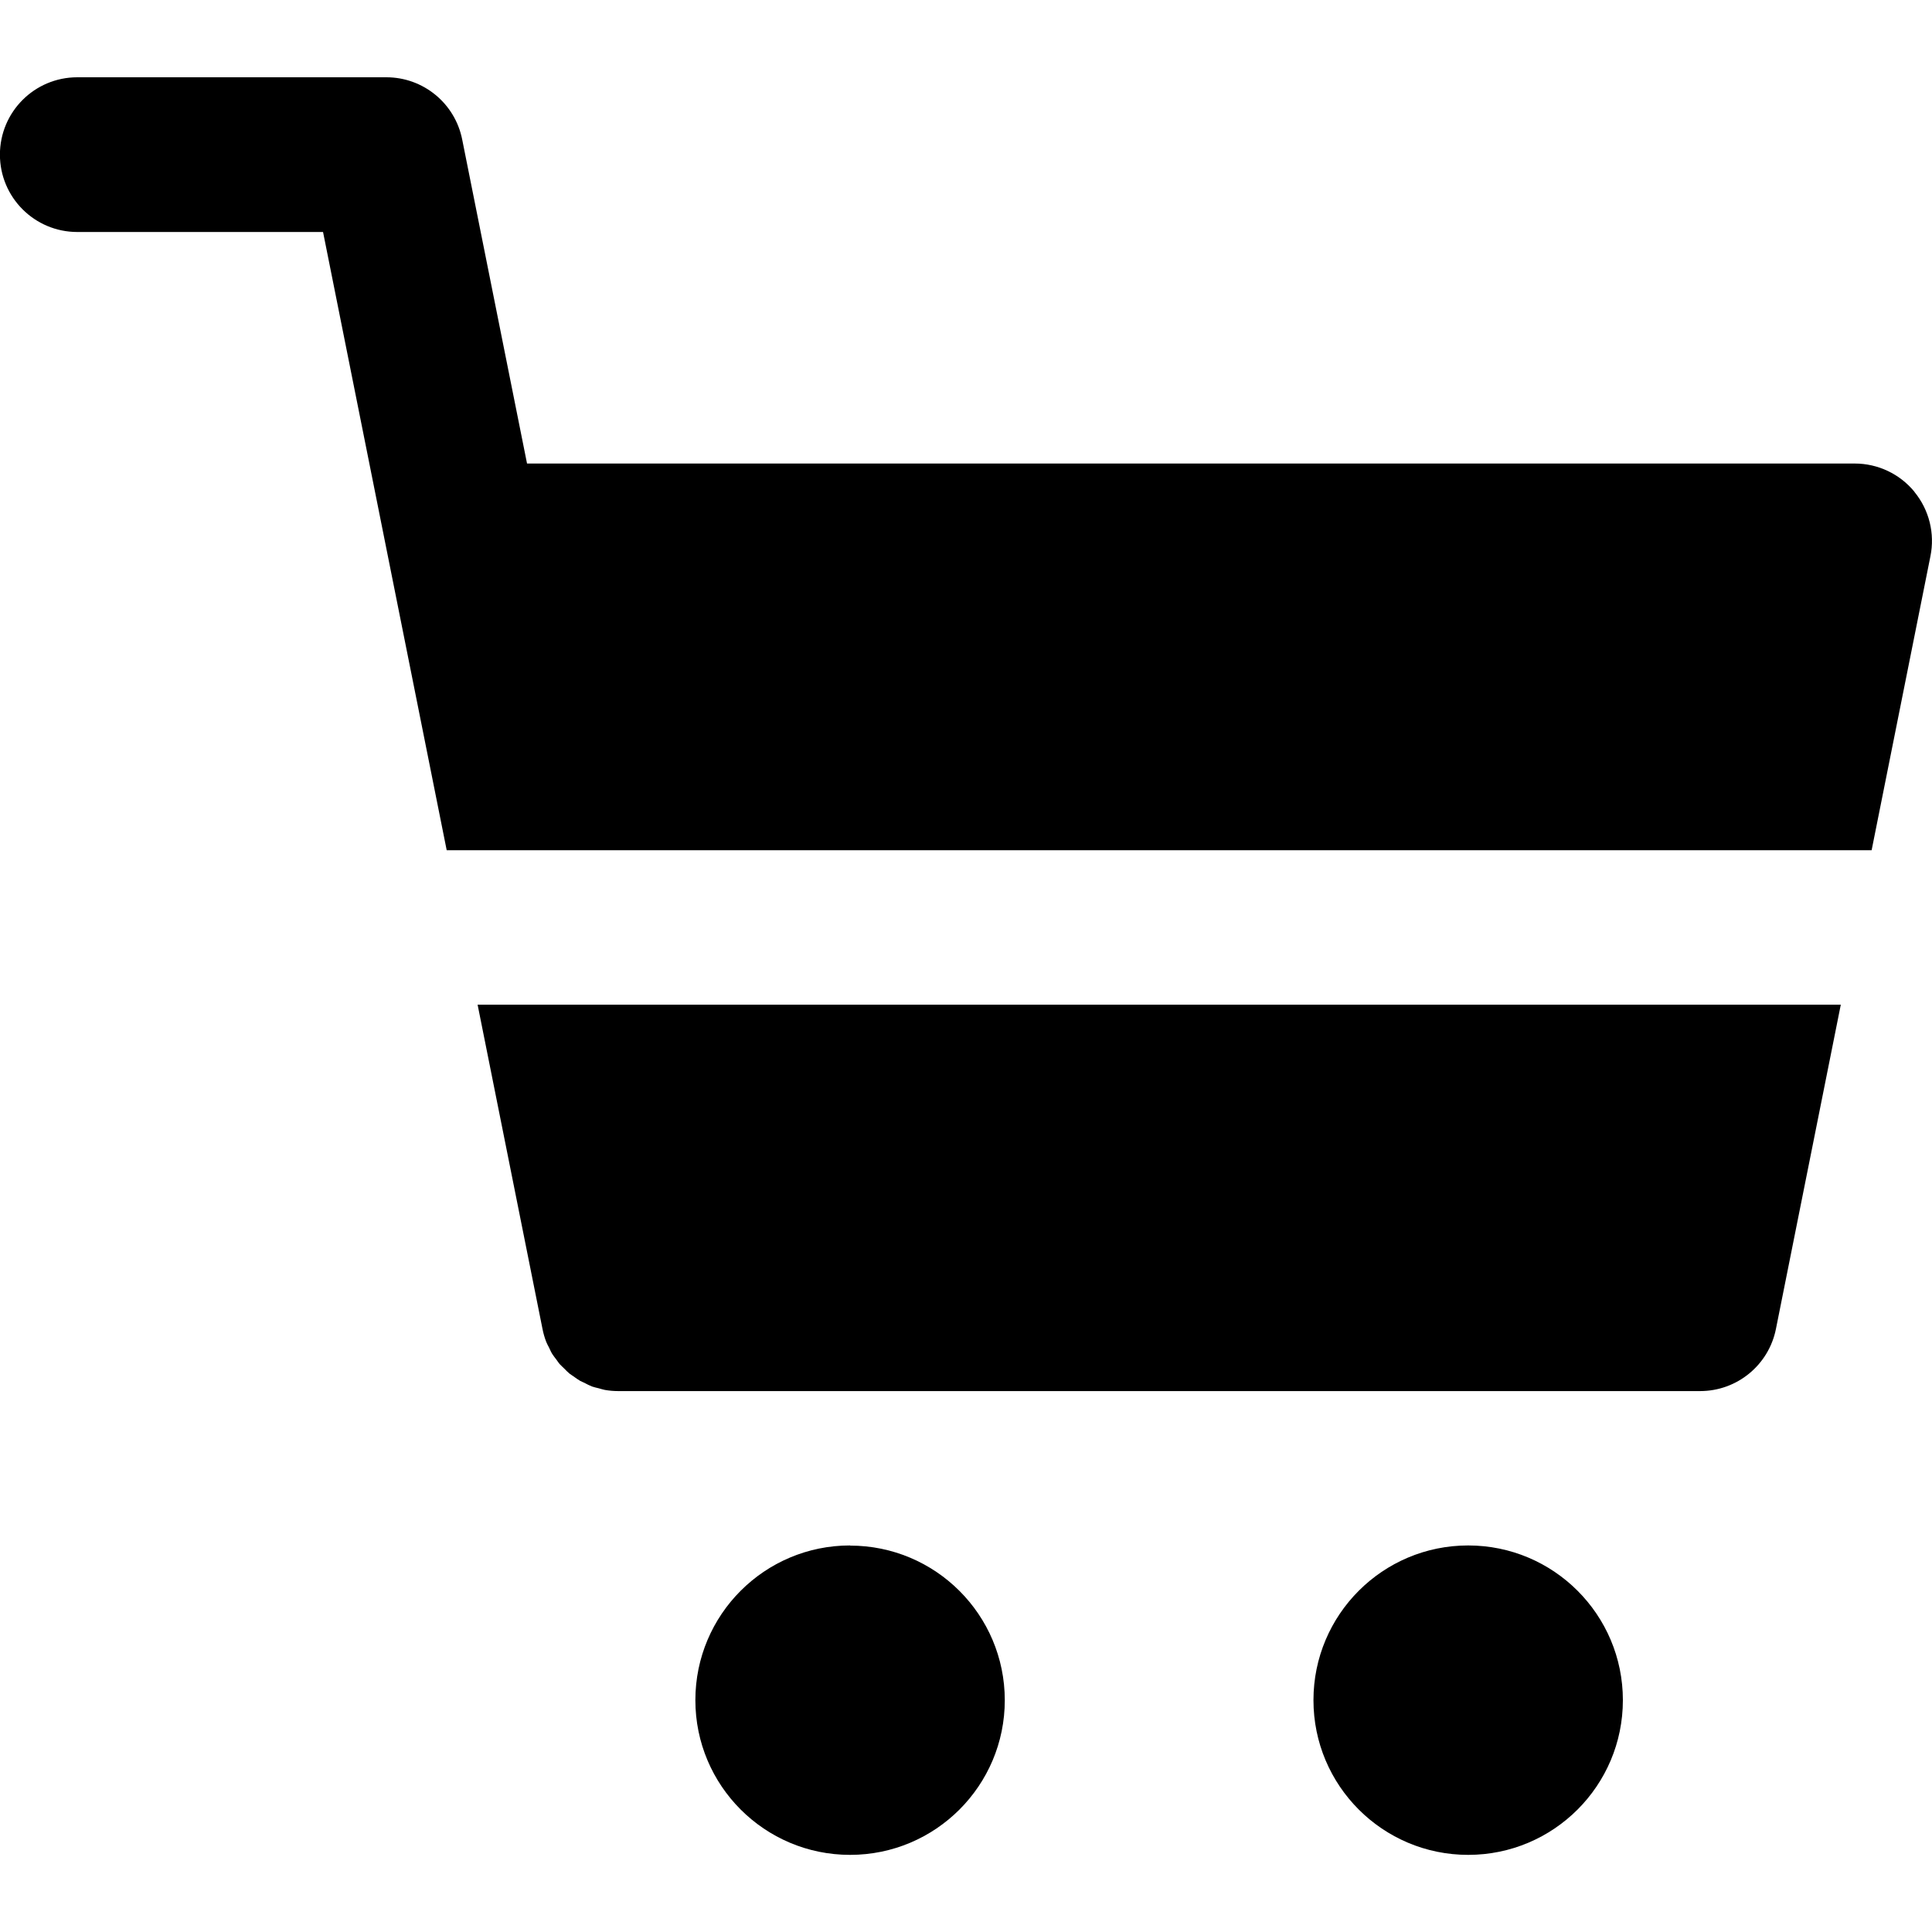
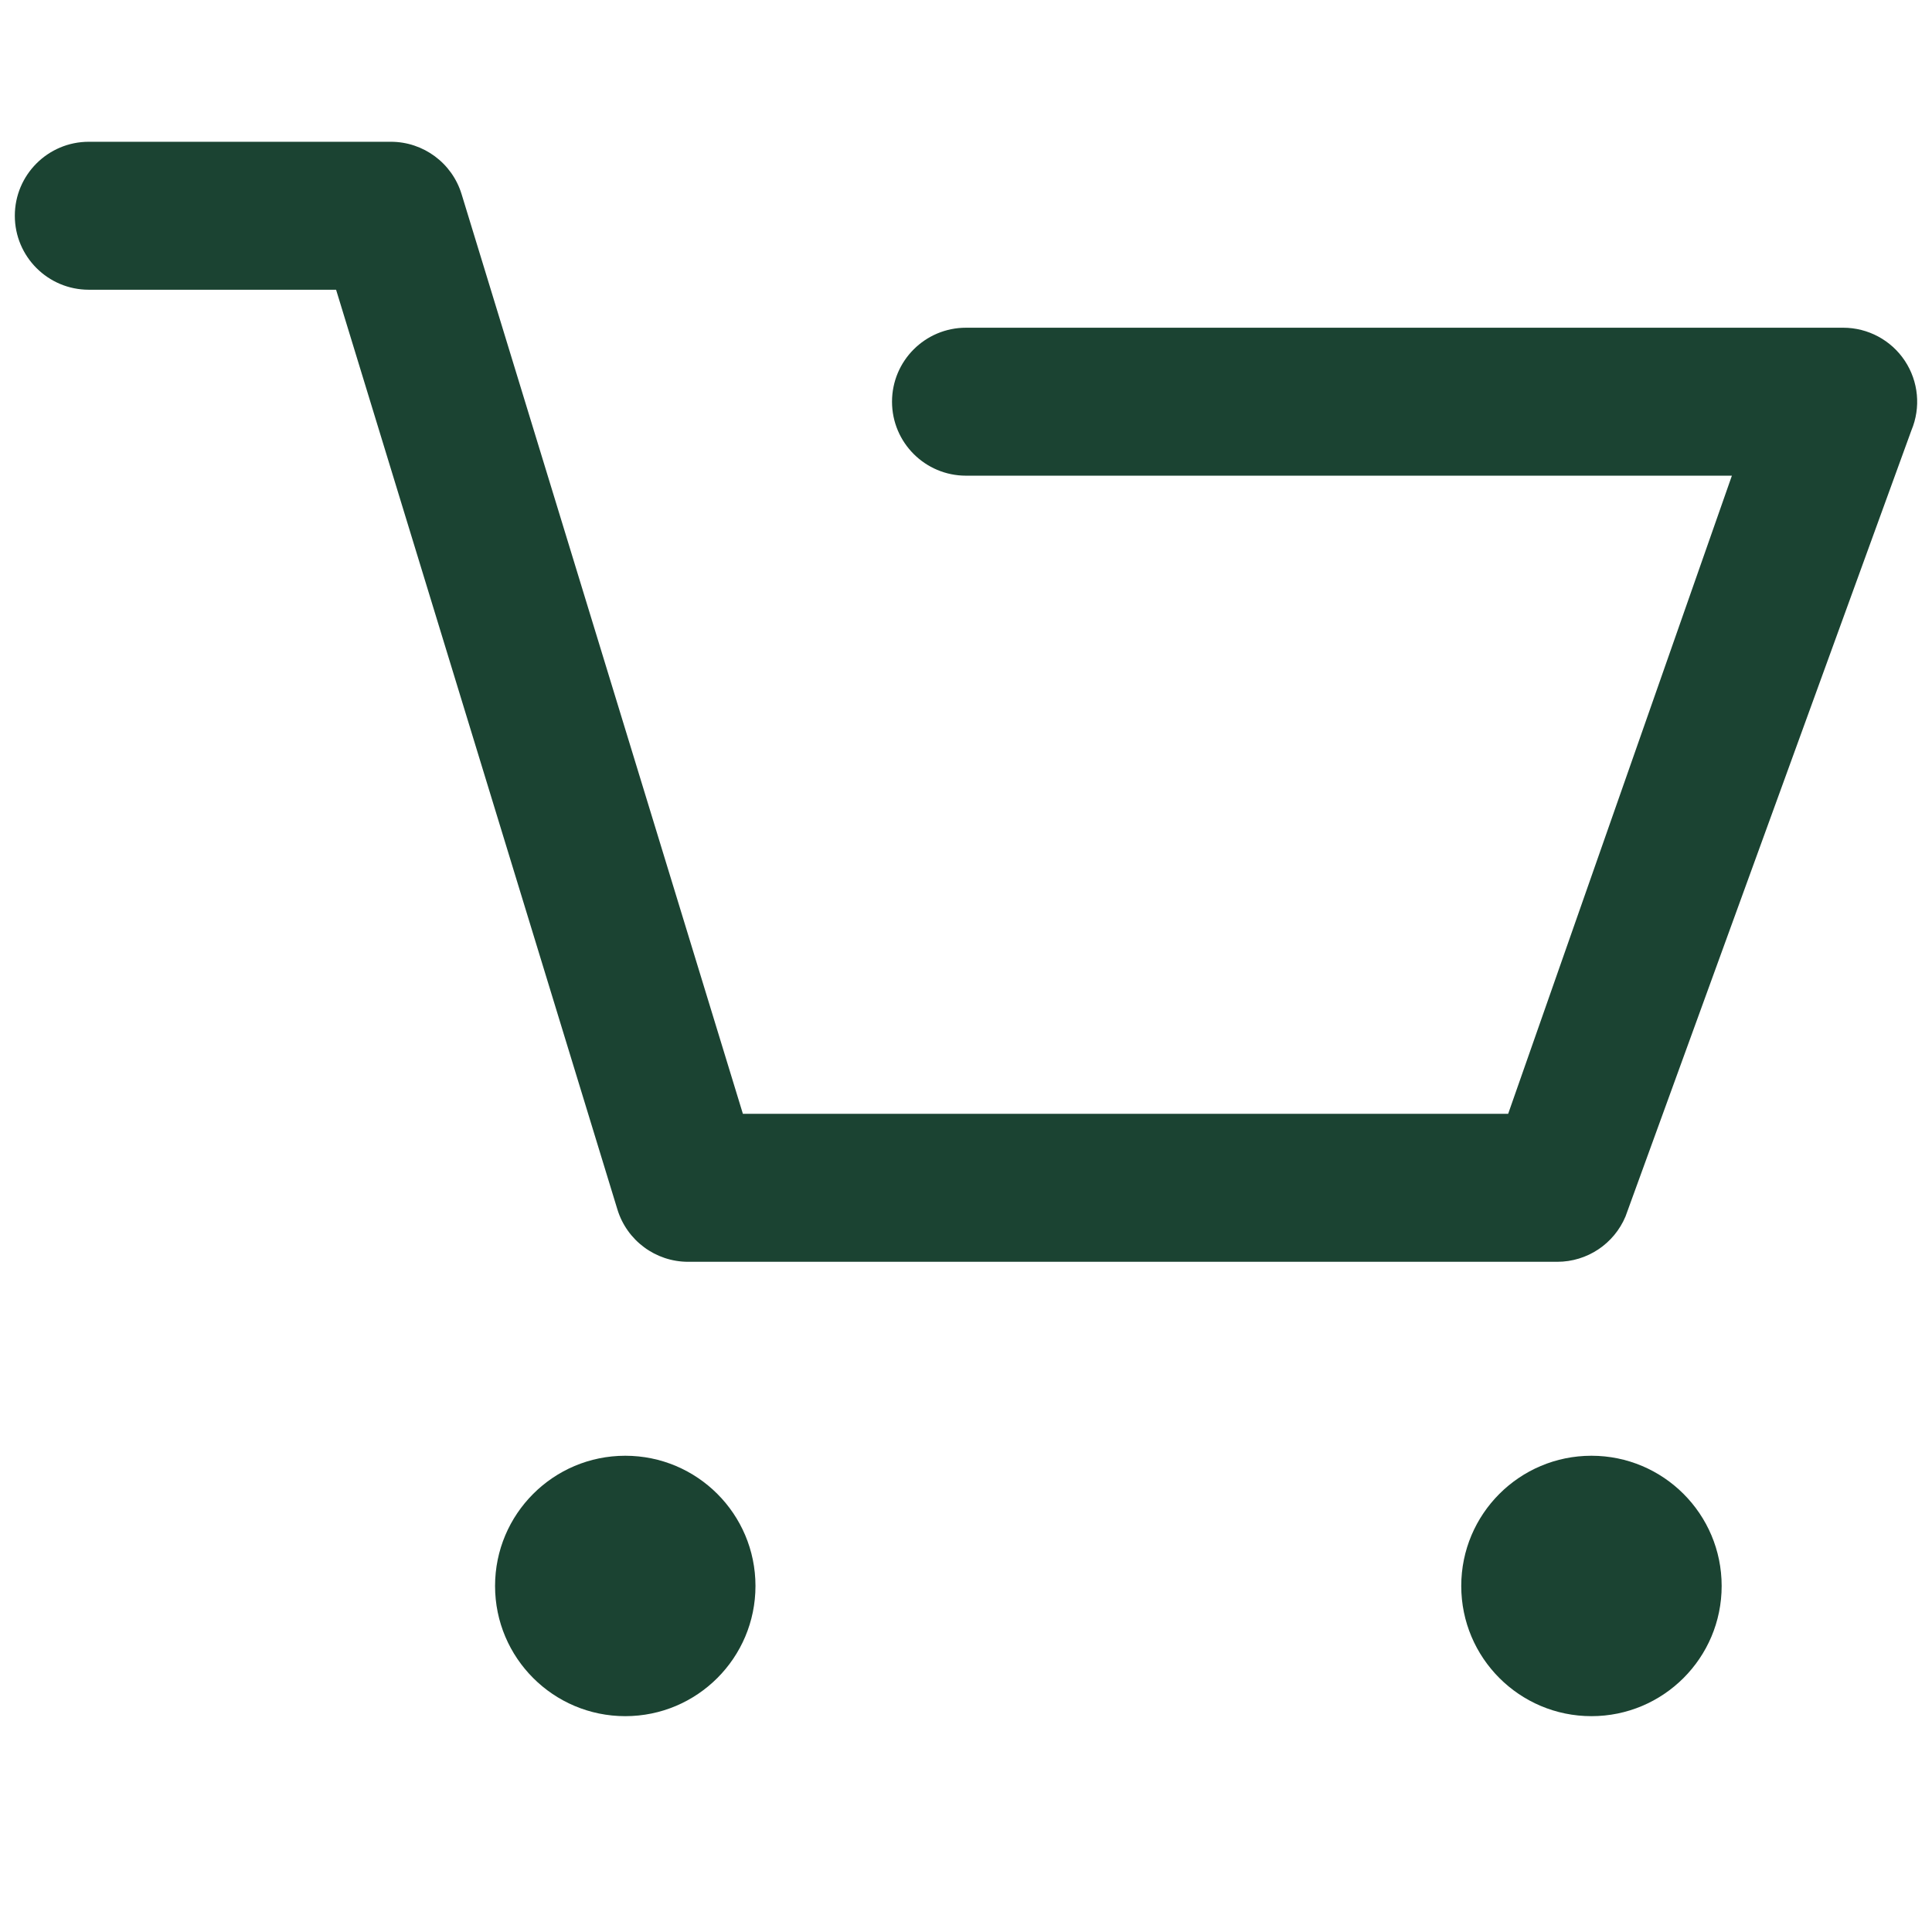
- <svg xmlns="http://www.w3.org/2000/svg" id="Layer_1" data-name="Layer 1" viewBox="0 0 512 512">
-   <path d="M430.08,450.56a41,41,0,1,1-41-41A41,41,0,0,1,430.08,450.56Zm-204.8-41a41,41,0,1,0,41,41A41,41,0,0,0,225.28,409.6Zm-81.52-57.42a20.48,20.48,0,0,0,1,3.48c.2.52.49,1,.73,1.48s.51,1.15.84,1.68.72,1,1.08,1.48.62.92,1,1.33.76.73,1.13,1.1.87.91,1.36,1.31c.33.27.71.48,1.06.73a20.56,20.56,0,0,0,1.8,1.22c.34.19.71.32,1.06.49a20.37,20.37,0,0,0,2.08,1c.57.2,1.17.32,1.76.47s1.06.33,1.61.43a20.3,20.3,0,0,0,3.55.31H450.56a20.48,20.48,0,0,0,20.08-16.46l17.19-85.94H126.57Zm363.6-221.8a20.47,20.47,0,0,0-15.84-7.5H139.67L122.48,36.94A20.48,20.48,0,0,0,102.4,20.48H20.48a20.48,20.48,0,0,0,0,41H85.61l32.77,163.84H496l15.58-77.9A20.46,20.46,0,0,0,507.36,130.38Z" />
+ <svg xmlns="http://www.w3.org/2000/svg" version="1.1" width="256" height="256" viewBox="0 0 256 256" xml:space="preserve">
+   <defs>
+ </defs>
+   <g transform="translate(128 128) scale(0.72 0.72)" style="">
+     <g style="stroke: none; stroke-width: 0; stroke-dasharray: none; stroke-linecap: butt; stroke-linejoin: miter; stroke-miterlimit: 10; fill: none; fill-rule: nonzero; opacity: 1;" transform="translate(-175.05 -175.05) scale(3.89 3.89)">
+       <path d="M 72.975 58.994 H 31.855 c -1.539 0 -2.897 -1.005 -3.347 -2.477 L 15.199 13.006 H 3.5 c -1.933 0 -3.5 -1.567 -3.5 -3.5 s 1.567 -3.5 3.5 -3.5 h 14.289 c 1.539 0 2.897 1.005 3.347 2.476 l 13.309 43.512 h 36.204 l 10.585 -30.191 H 45 c -1.933 0 -3.5 -1.567 -3.5 -3.5 s 1.567 -3.5 3.5 -3.5 h 41.5 c 1.172 0 2.267 0.587 2.915 1.563 s 0.766 2.212 0.312 3.293 L 76.201 56.85 C 75.655 58.149 74.384 58.994 72.975 58.994 z" style="stroke: none; stroke-width: 1; stroke-dasharray: none; stroke-linecap: butt; stroke-linejoin: miter; stroke-miterlimit: 10; fill: #1b4332; fill-rule: nonzero; opacity: 1;" transform=" matrix(1 0 0 1 0 0) " stroke-linecap="round" />
+       <circle cx="28.88" cy="74.33" r="6.16" style="stroke: none; stroke-width: 1; stroke-dasharray: none; stroke-linecap: butt; stroke-linejoin: miter; stroke-miterlimit: 10; fill: #1b4332; fill-rule: nonzero; opacity: 1;" transform="  matrix(1 0 0 1 0 0) " />
+       <circle cx="74.59" cy="74.33" r="6.16" style="stroke: none; stroke-width: 1; stroke-dasharray: none; stroke-linecap: butt; stroke-linejoin: miter; stroke-miterlimit: 10; fill: #1b4332; fill-rule: nonzero; opacity: 1;" transform="  matrix(1 0 0 1 0 0) " />
+     </g>
+   </g>
</svg>
